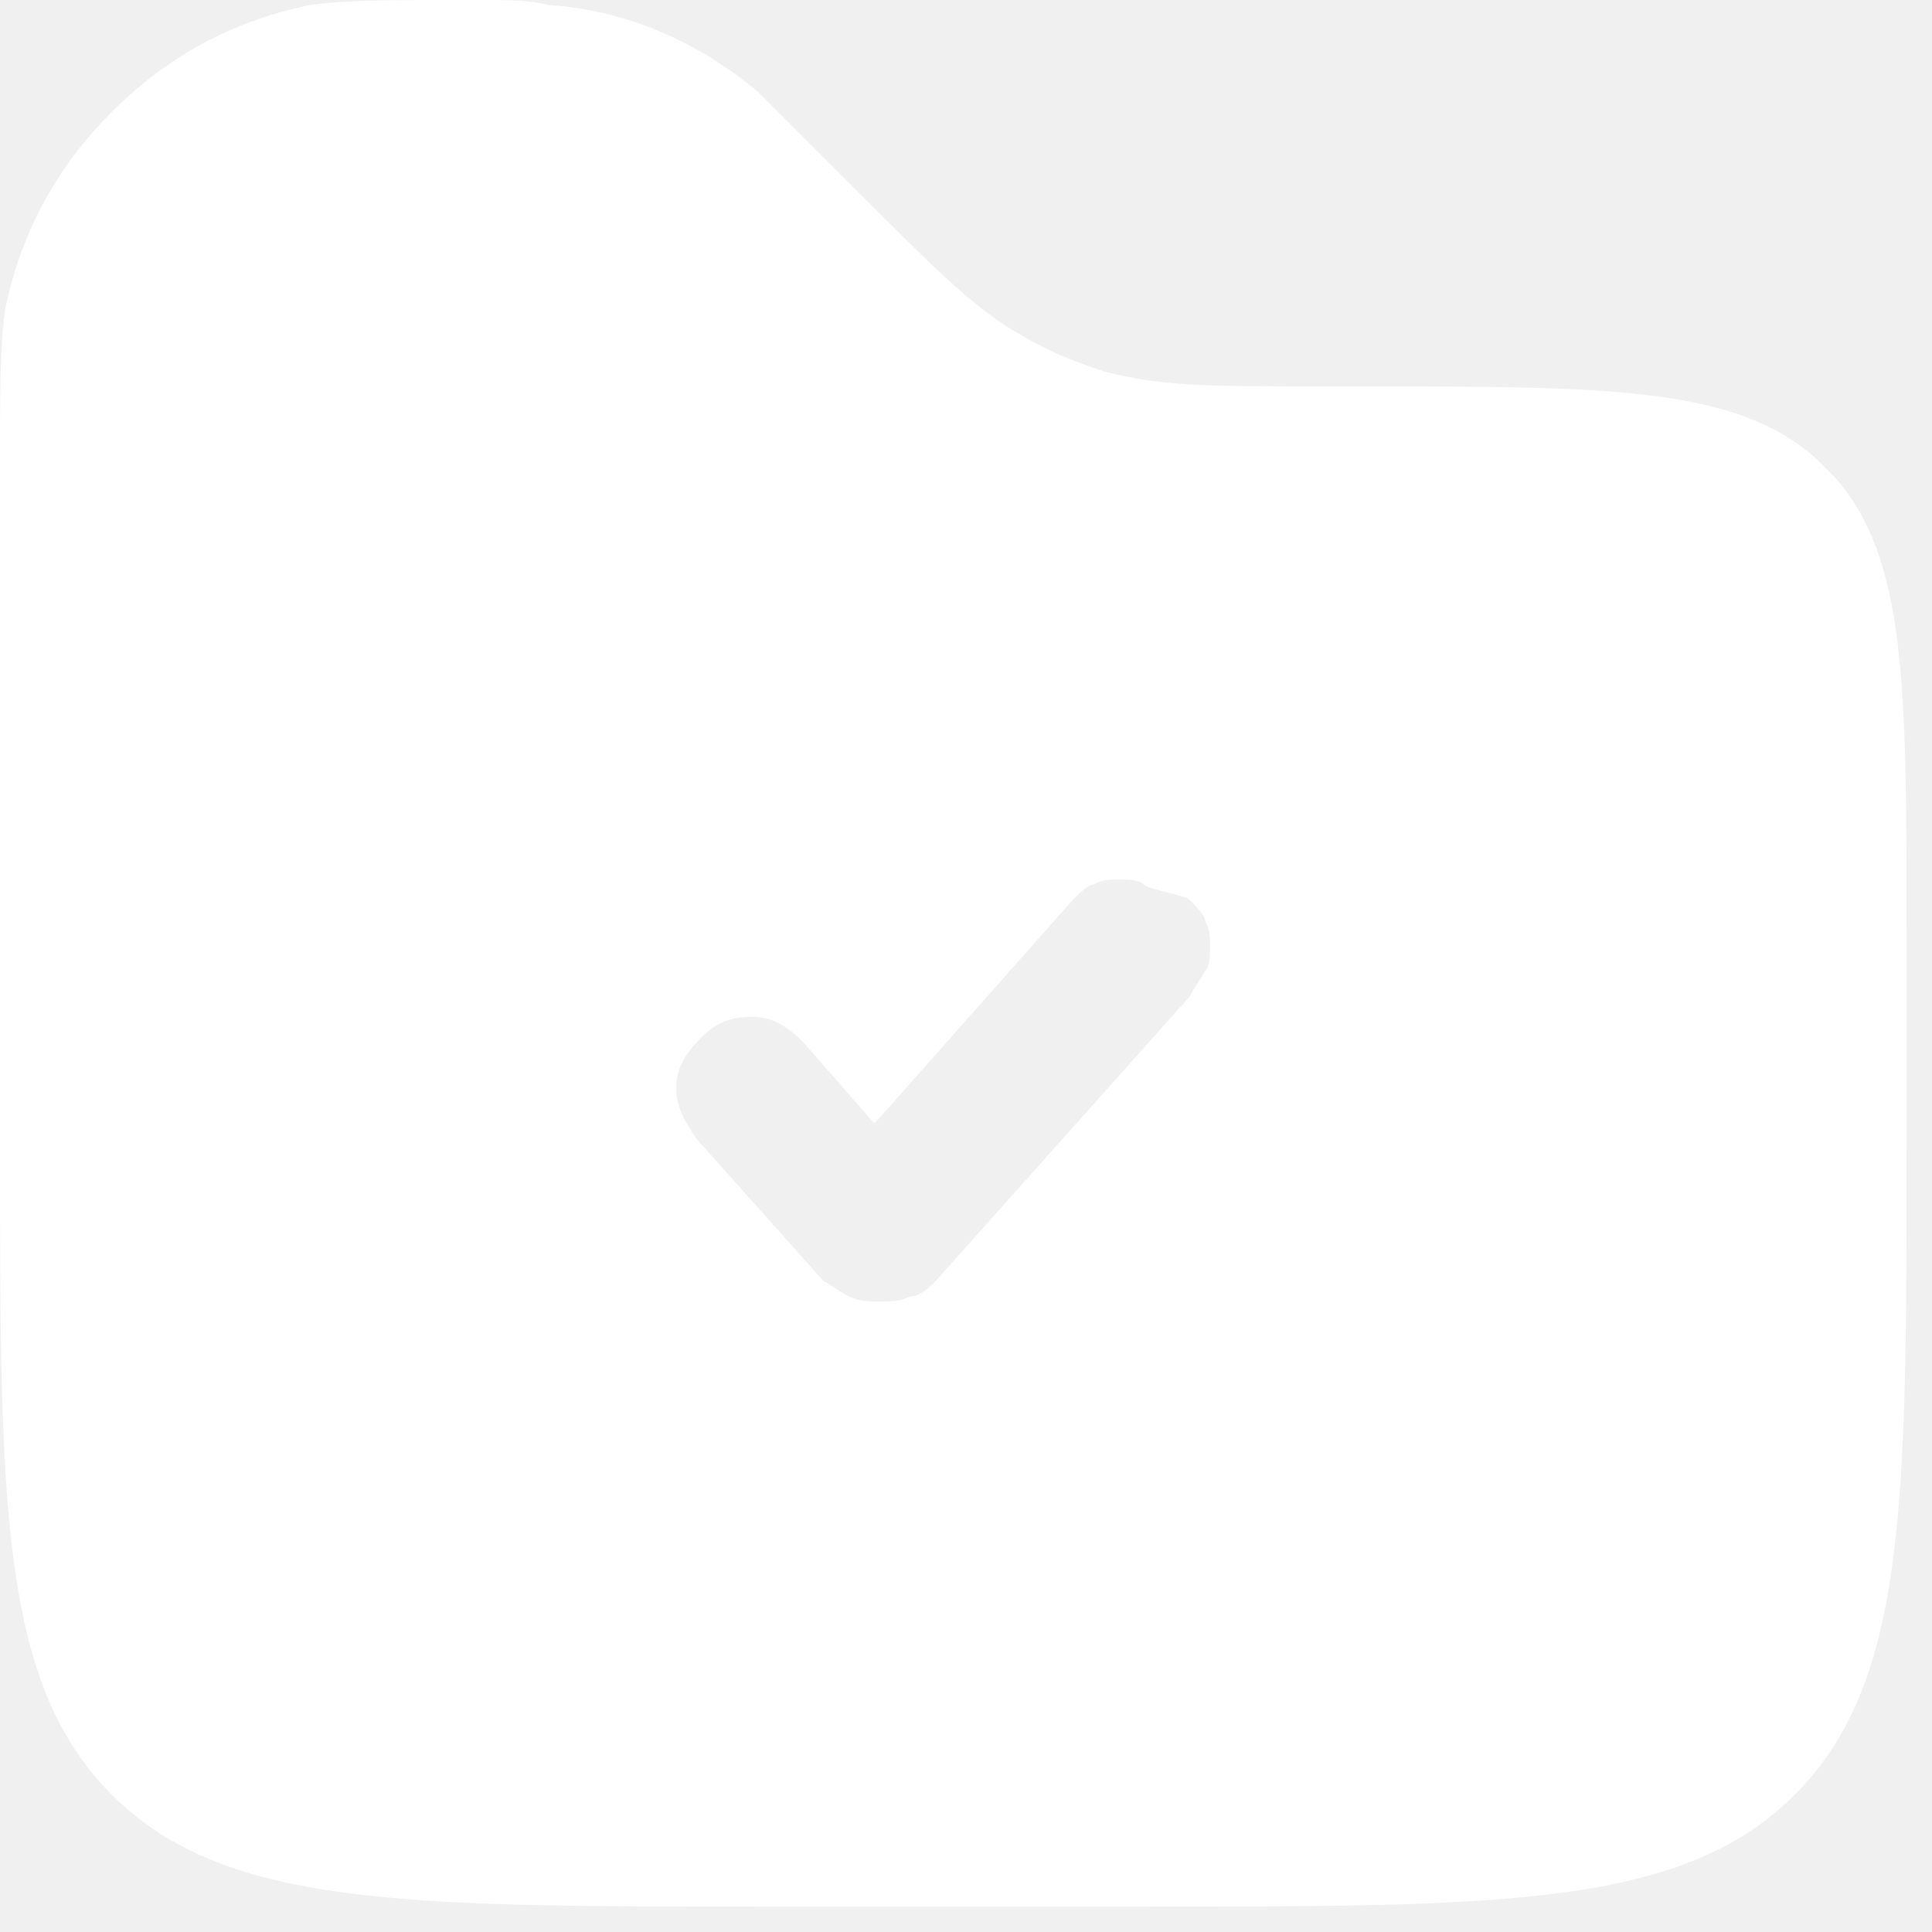
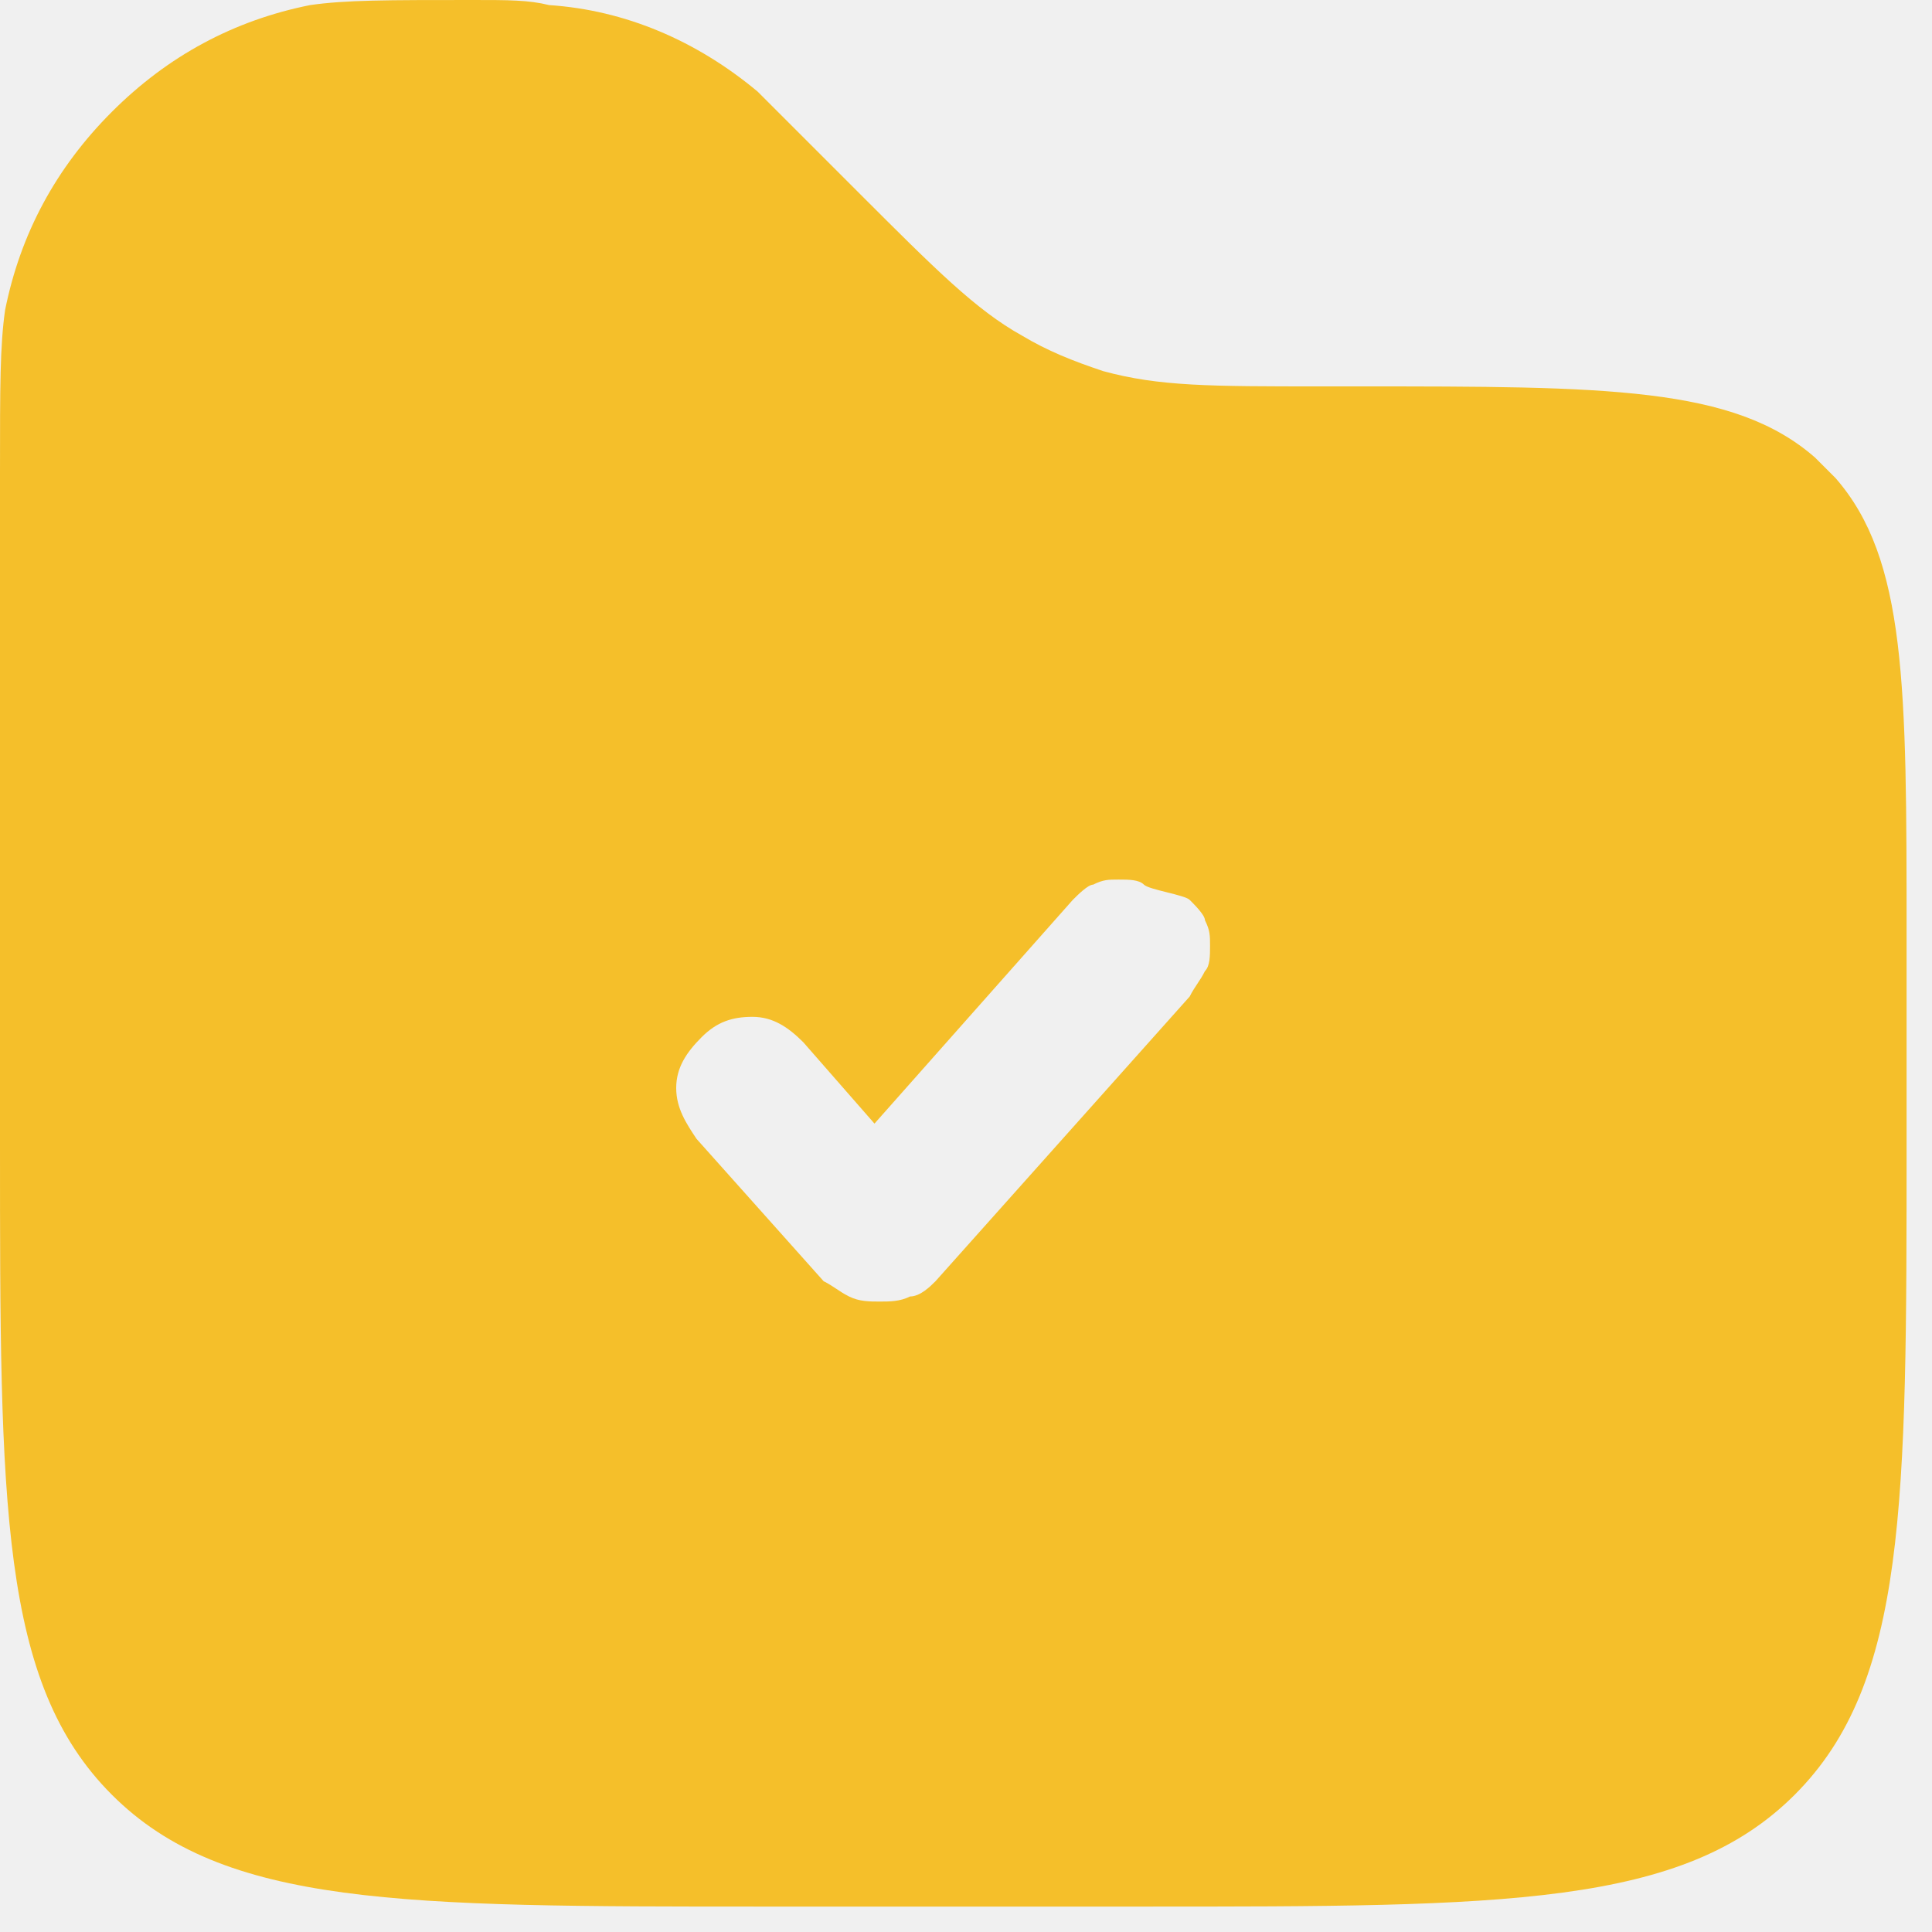
<svg xmlns="http://www.w3.org/2000/svg" version="1.1" id="Calque_1" x="0px" y="0px" viewBox="0 0 38 38" style="enable-background:new 0 0 38 38;" xml:space="preserve">
  <style type="text/css">
- 	.st0{fill-rule:evenodd;clip-rule:evenodd;fill:#FFFFFF;}
+ 	.st0{fill-rule:evenodd;clip-rule:evenodd;fill:#F5BF2A;}
</style>
-   <path class="st0" d="M0.1,6.1C0,6.8,0,7.6,0,9.3v13.2c0,7.1,0,10.6,2.2,12.8c2.2,2.2,5.7,2.2,12.8,2.2h7.5c7.1,0,10.6,0,12.8-2.2  c2.2-2.2,2.2-5.7,2.2-12.8v-4.1c0-4.9,0-7.4-1.4-9c-0.1-0.1-0.3-0.3-0.4-0.4c-1.6-1.4-4.1-1.4-9-1.4h-0.7c-2.2,0-3.2,0-4.3-0.3  c-0.6-0.2-1.1-0.4-1.6-0.7c-0.9-0.5-1.7-1.3-3.2-2.8l-1-1c-0.5-0.5-0.8-0.8-1-1c-1.2-1-2.6-1.6-4.1-1.7C10.4,0,10,0,9.3,0  C7.6,0,6.8,0,6.1,0.1c-1.5,0.3-2.8,1-3.9,2.1C1.1,3.3,0.4,4.6,0.1,6.1z M23.4,17.7c0.1,0.1,0.3,0.3,0.3,0.4c0.1,0.2,0.1,0.3,0.1,0.5  c0,0.2,0,0.4-0.1,0.5c-0.1,0.2-0.2,0.3-0.3,0.5l-5,5.6c-0.1,0.1-0.3,0.3-0.5,0.3c-0.2,0.1-0.4,0.1-0.6,0.1c-0.2,0-0.4,0-0.6-0.1  c-0.2-0.1-0.3-0.2-0.5-0.3l-2.5-2.8c-0.2-0.3-0.4-0.6-0.4-1c0-0.4,0.2-0.7,0.5-1s0.6-0.4,1-0.4c0.4,0,0.7,0.2,1,0.5l1.4,1.6l3.9-4.4  c0.1-0.1,0.3-0.3,0.4-0.3c0.2-0.1,0.3-0.1,0.5-0.1c0.2,0,0.4,0,0.5,0.1S23.3,17.6,23.4,17.7z" />
+   <path class="st0" d="M0.1,6.1C0,6.8,0,7.6,0,9.3v13.2c0,7.1,0,10.6,2.2,12.8s5.7,2.2,12.8,2.2h7.5c7.1,0,10.6,0,12.8-2.2  s2.2-5.7,2.2-12.8v-4.1c0-4.9,0-7.4-1.4-9C36,9.3,35.8,9.1,35.7,9c-1.6-1.4-4.1-1.4-9-1.4H26c-2.2,0-3.2,0-4.3-0.3  c-0.6-0.2-1.1-0.4-1.6-0.7c-0.9-0.5-1.7-1.3-3.2-2.8l-1-1c-0.5-0.5-0.8-0.8-1-1c-1.2-1-2.6-1.6-4.1-1.7C10.4,0,10,0,9.3,0  C7.6,0,6.8,0,6.1,0.1c-1.5,0.3-2.8,1-3.9,2.1S0.4,4.6,0.1,6.1z M23.4,17.7c0.1,0.1,0.3,0.3,0.3,0.4c0.1,0.2,0.1,0.3,0.1,0.5  s0,0.4-0.1,0.5c-0.1,0.2-0.2,0.3-0.3,0.5l-5,5.6c-0.1,0.1-0.3,0.3-0.5,0.3c-0.2,0.1-0.4,0.1-0.6,0.1s-0.4,0-0.6-0.1  s-0.3-0.2-0.5-0.3l-2.5-2.8c-0.2-0.3-0.4-0.6-0.4-1s0.2-0.7,0.5-1s0.6-0.4,1-0.4s0.7,0.2,1,0.5l1.4,1.6l3.9-4.4  c0.1-0.1,0.3-0.3,0.4-0.3c0.2-0.1,0.3-0.1,0.5-0.1s0.4,0,0.5,0.1S23.3,17.6,23.4,17.7z" />
</svg>
